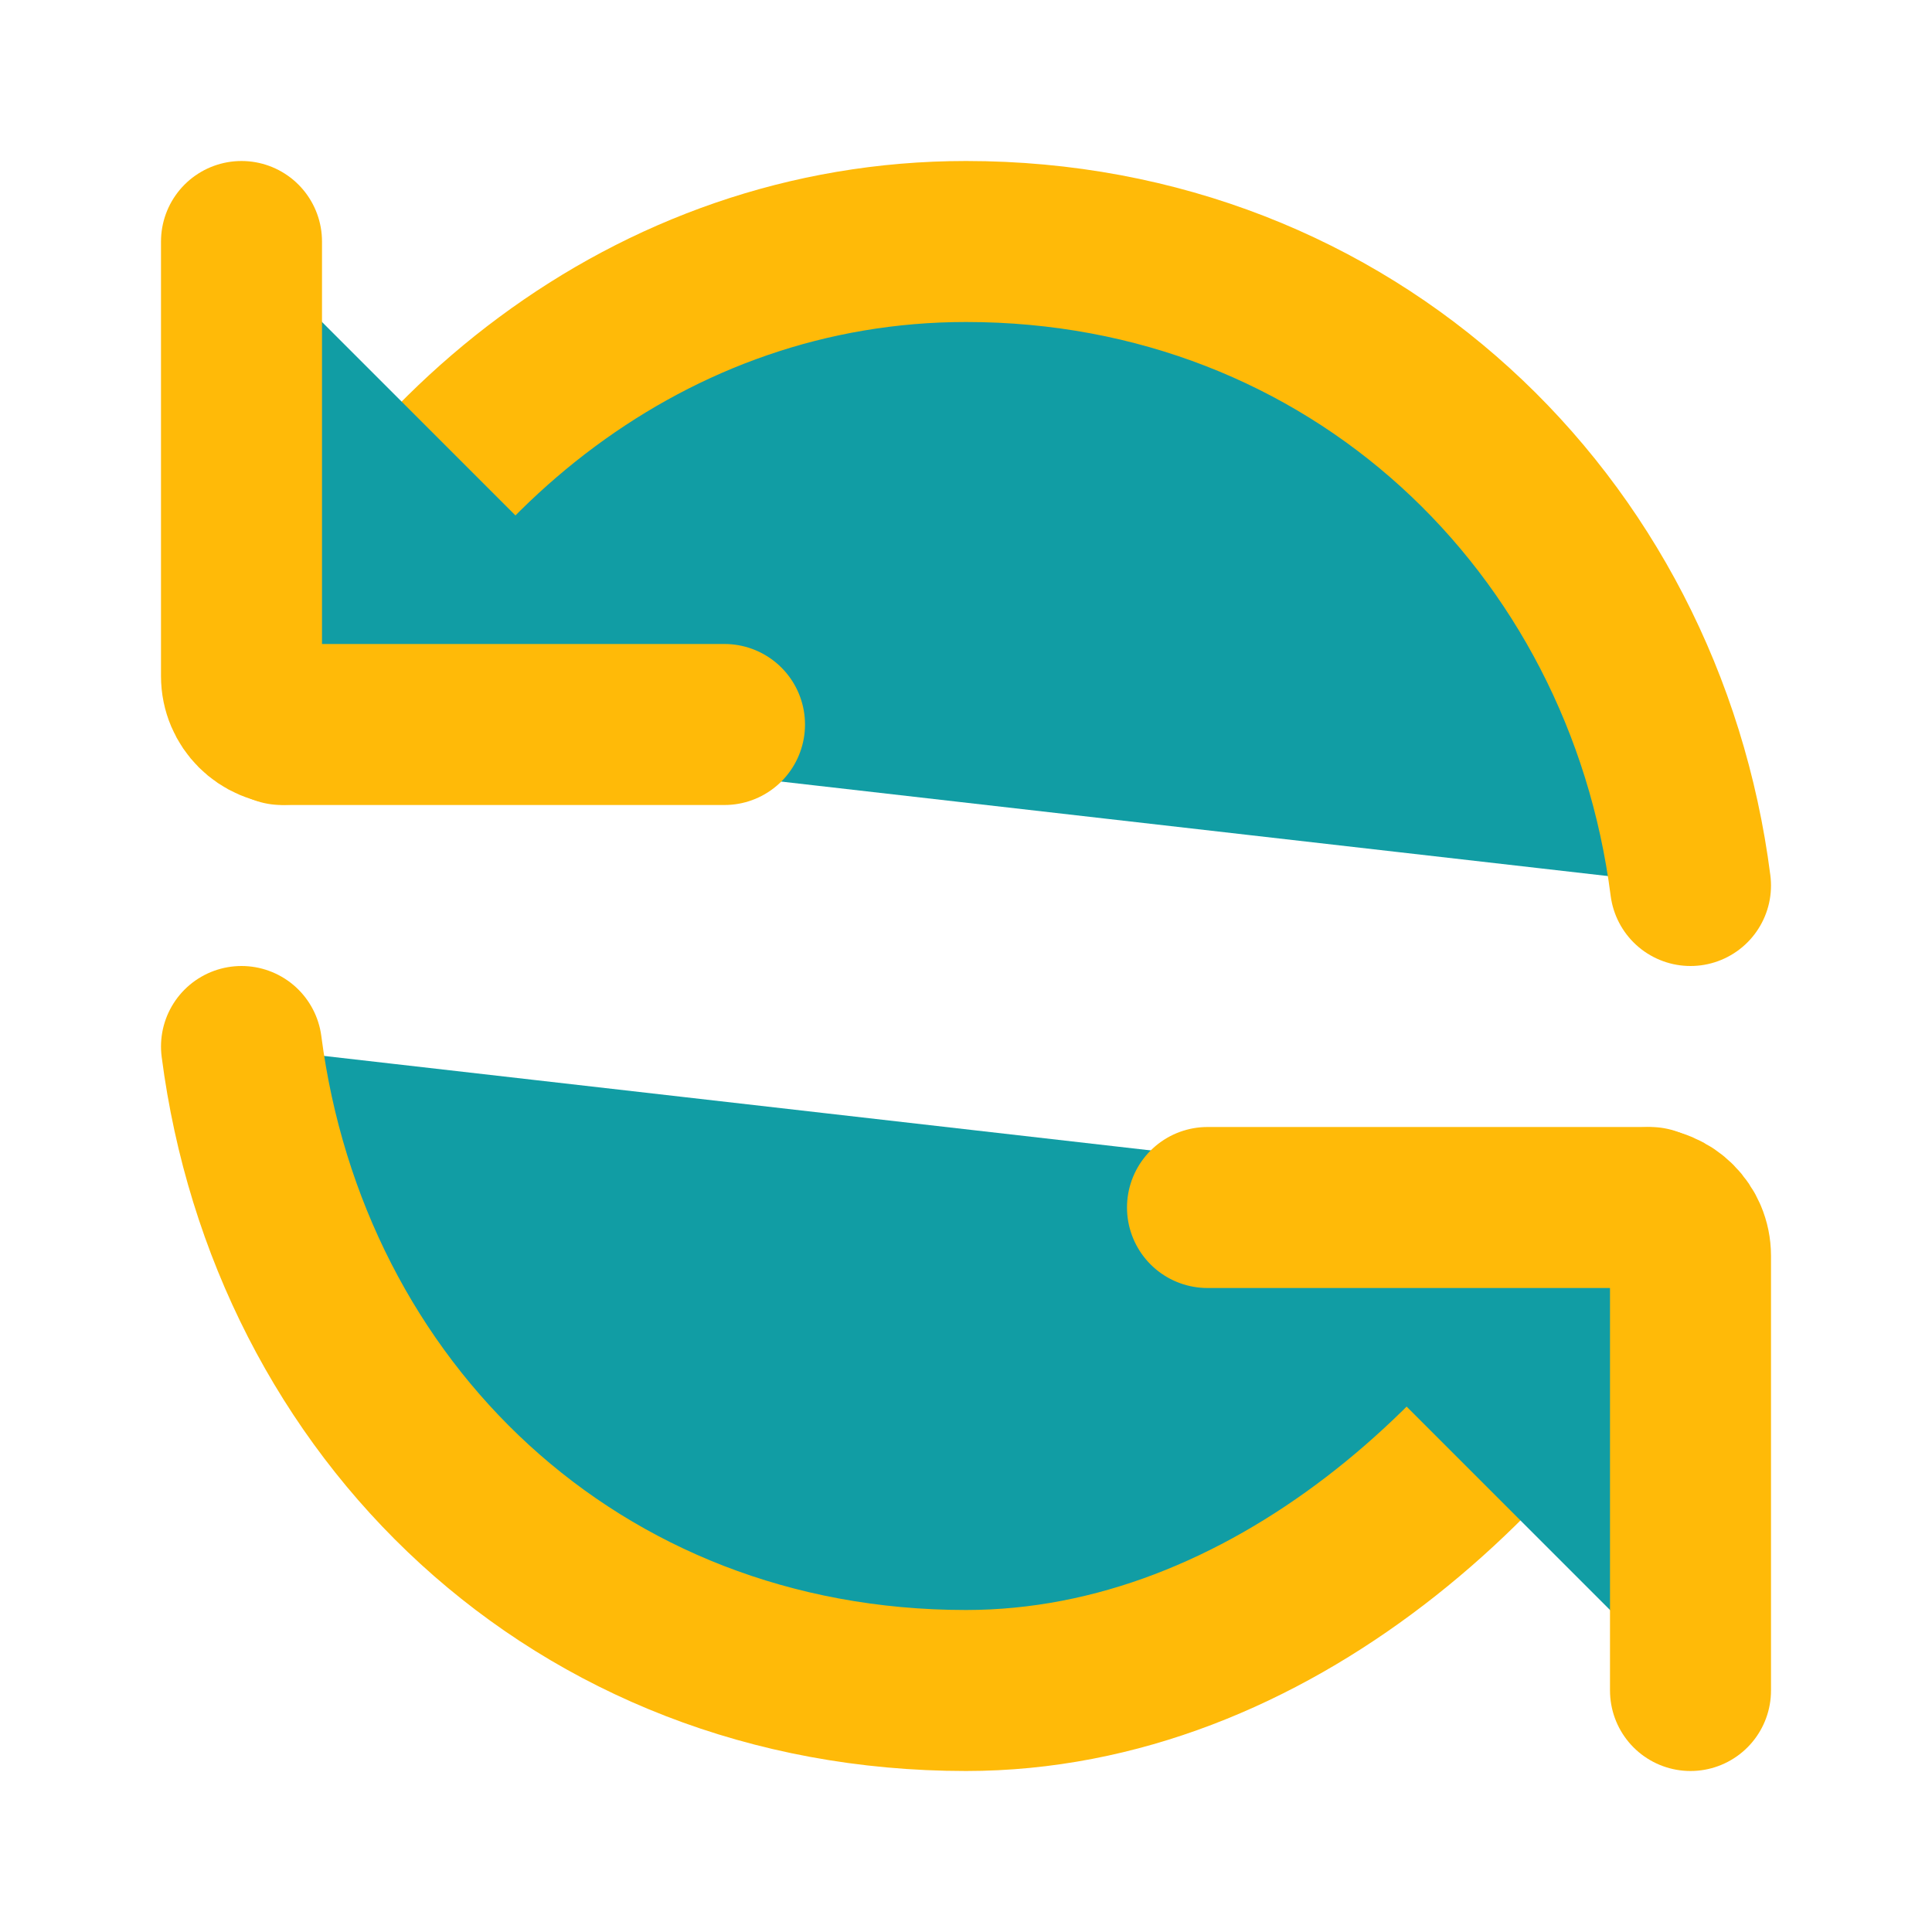
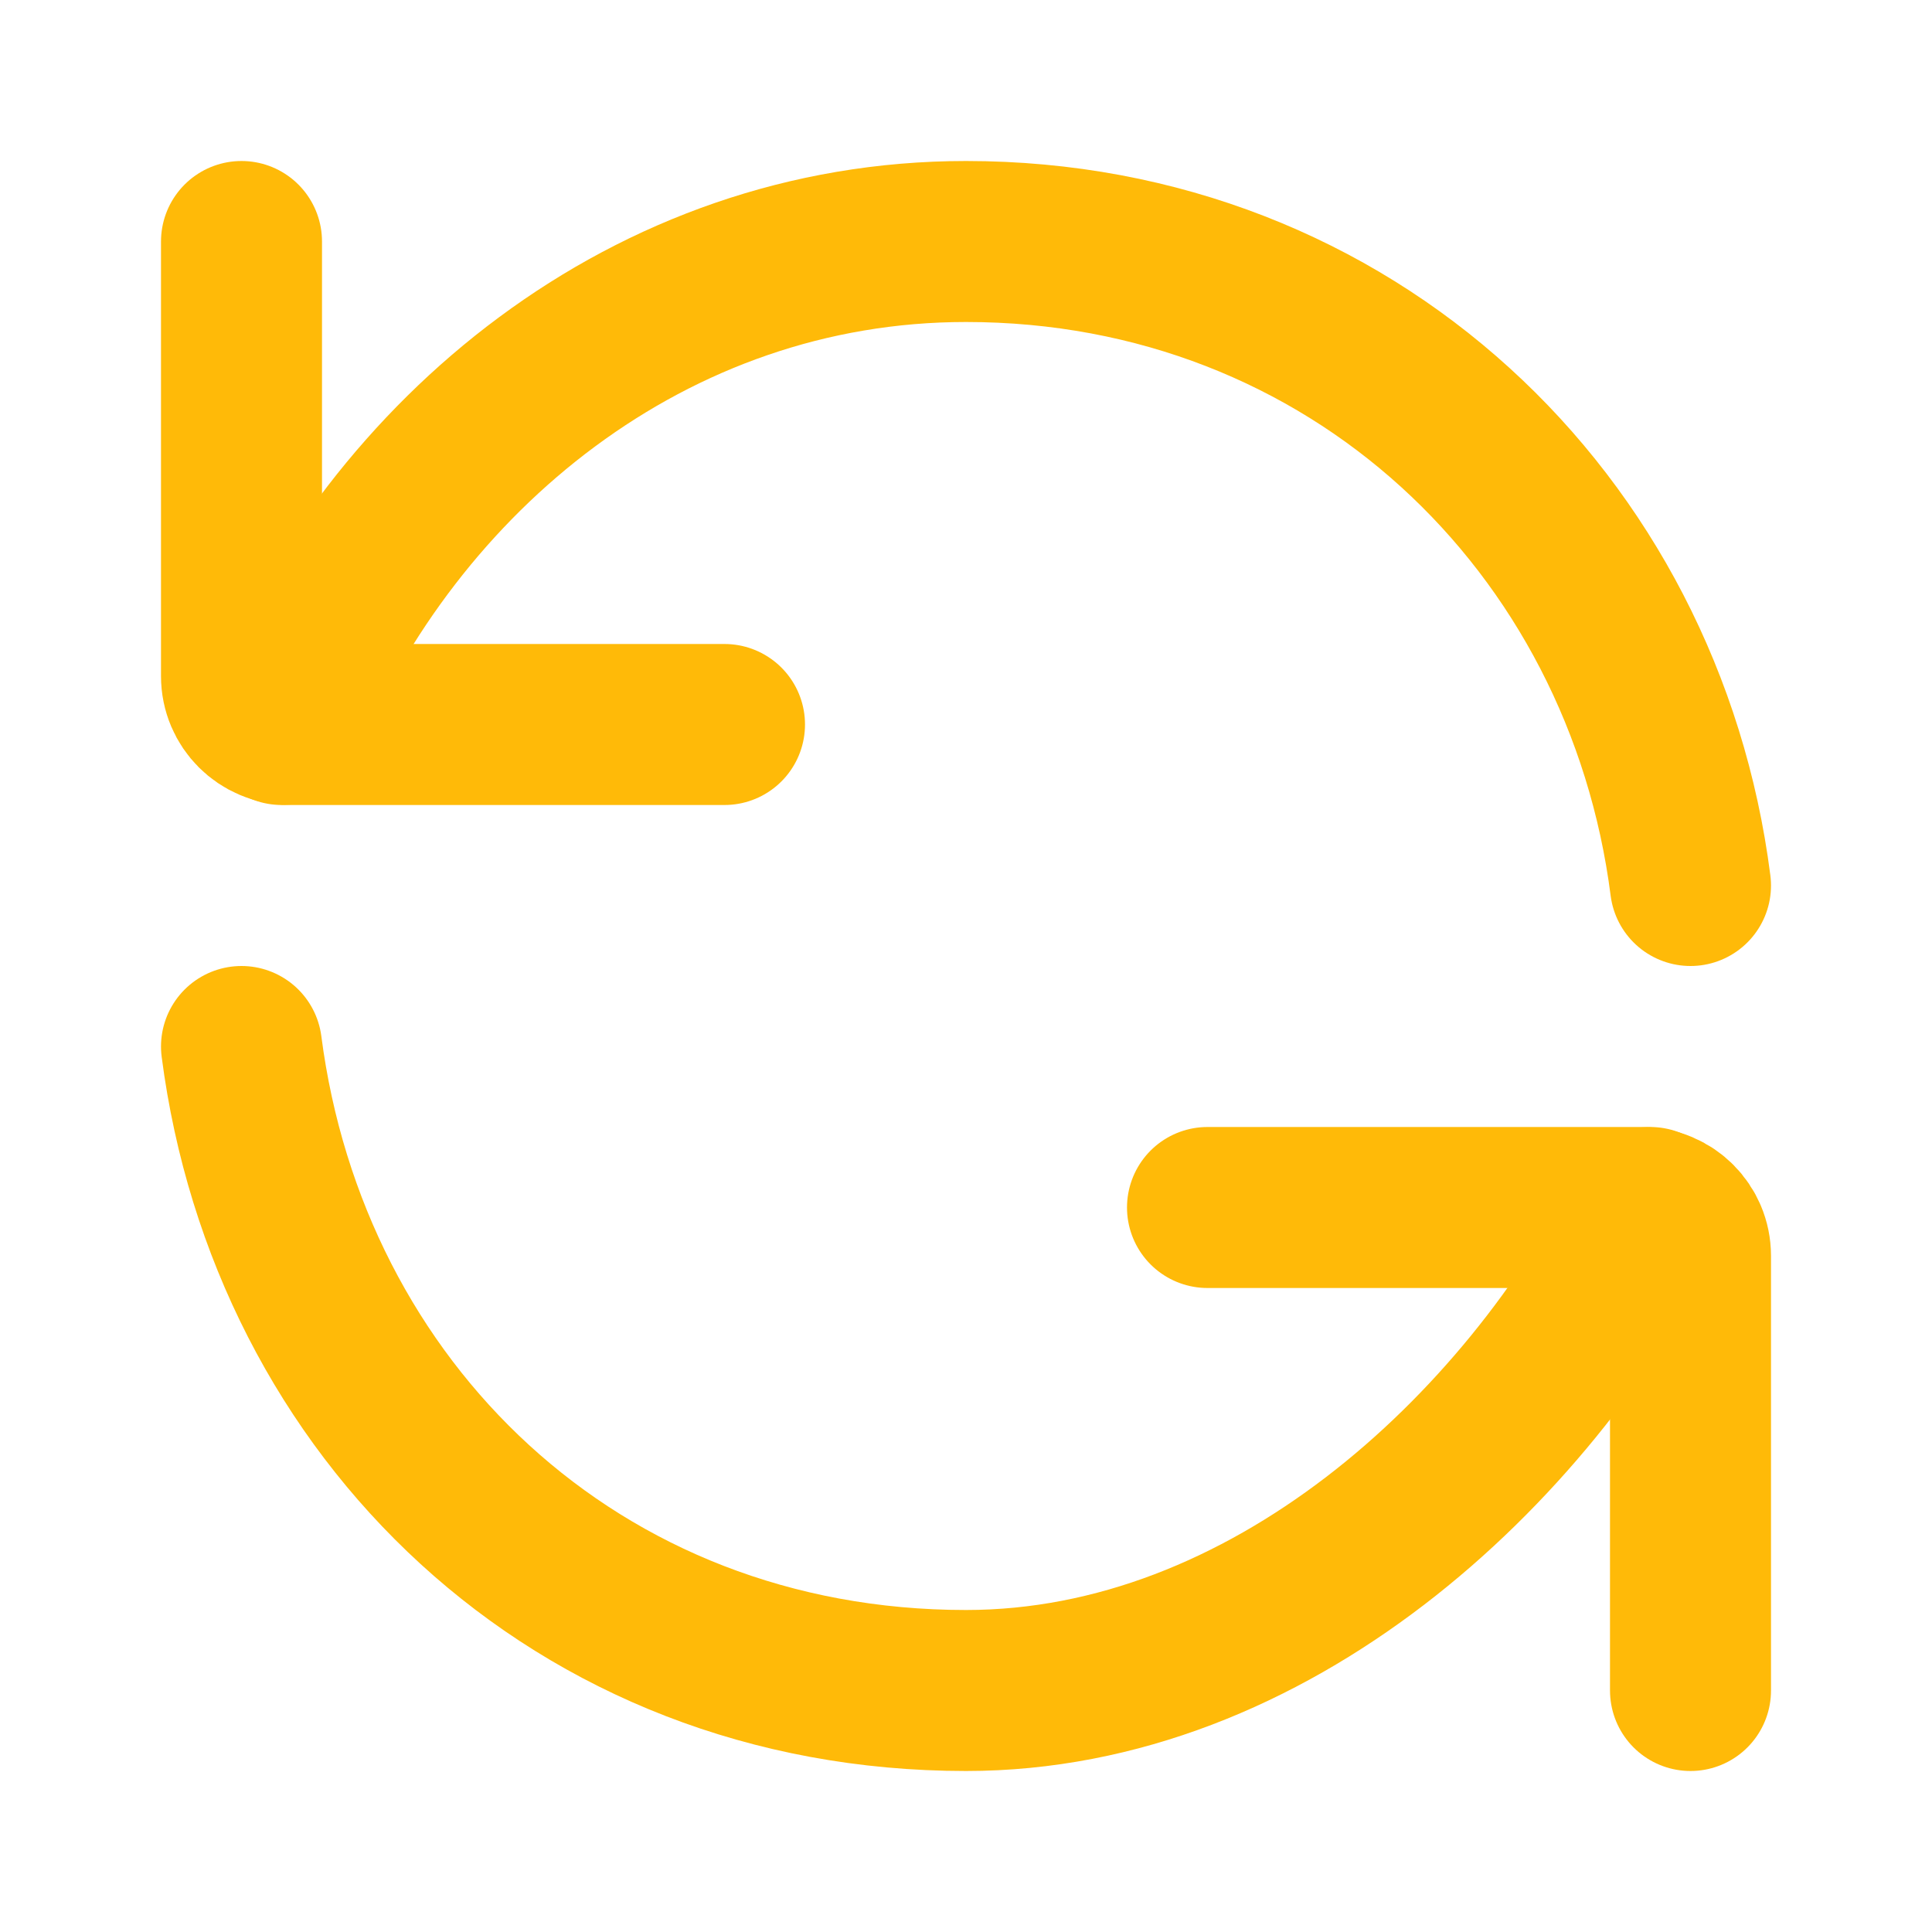
- <svg xmlns="http://www.w3.org/2000/svg" width="40px" height="40px" viewBox="0 0 24 24" fill="#119DA4">
+ <svg xmlns="http://www.w3.org/2000/svg" width="40px" height="40px" viewBox="0 0 24 24" fill="#119DA4" fill-opacity="0">
  <path d="M20.5 15C18.956 18.045 15.762 21 12 21C7.148 21 3.585 17.51 3 13" stroke="#FFBA08" stroke-width="2" stroke-linecap="round" />
  <path d="M3.5 9C4.891 5.649 8.065 3 12 3C16.782 3 20.423 6.49 21 11" stroke="#FFBA08" stroke-width="2" stroke-linecap="round" />
  <path d="M21 21L21 15.6C21 15.269 20.731 15 20.4 15V15L15 15" stroke="#FFBA08" stroke-width="2" stroke-linecap="round" stroke-linejoin="round" />
  <path d="M9 9L3.6 9V9C3.269 9 3 8.731 3 8.4L3 3" stroke="#FFBA08" stroke-width="2" stroke-linecap="round" stroke-linejoin="round" />
</svg>
